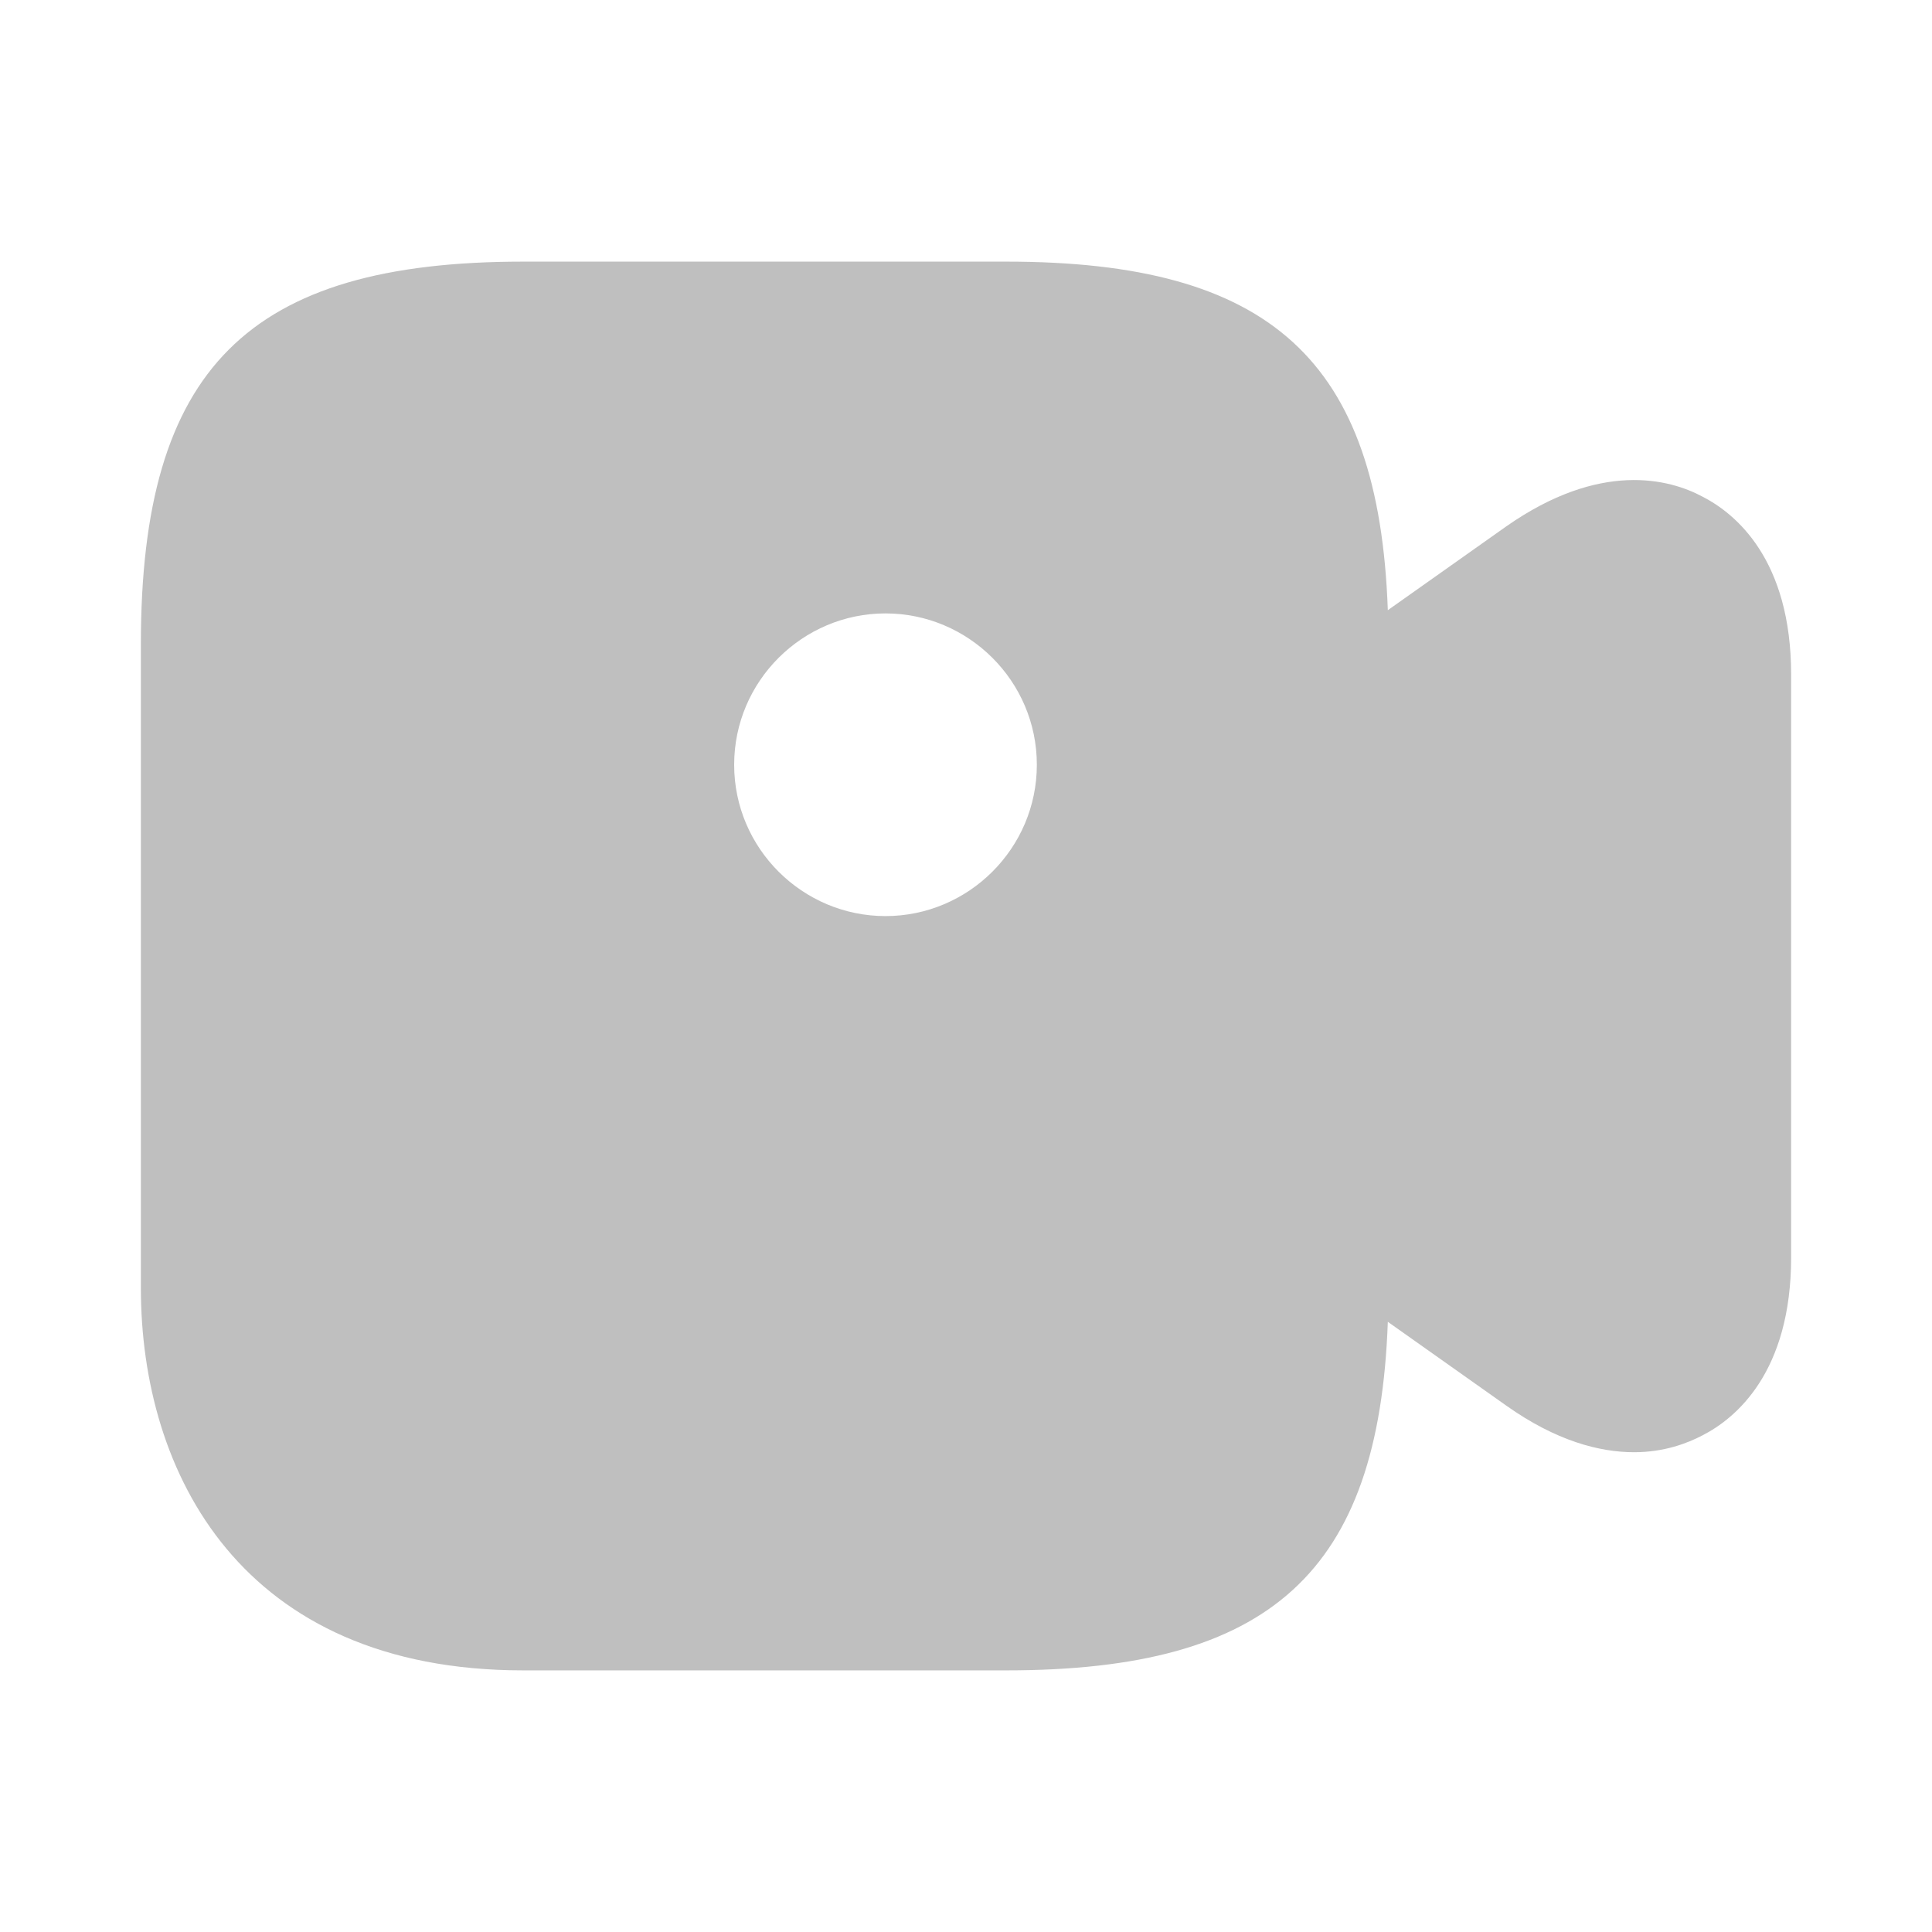
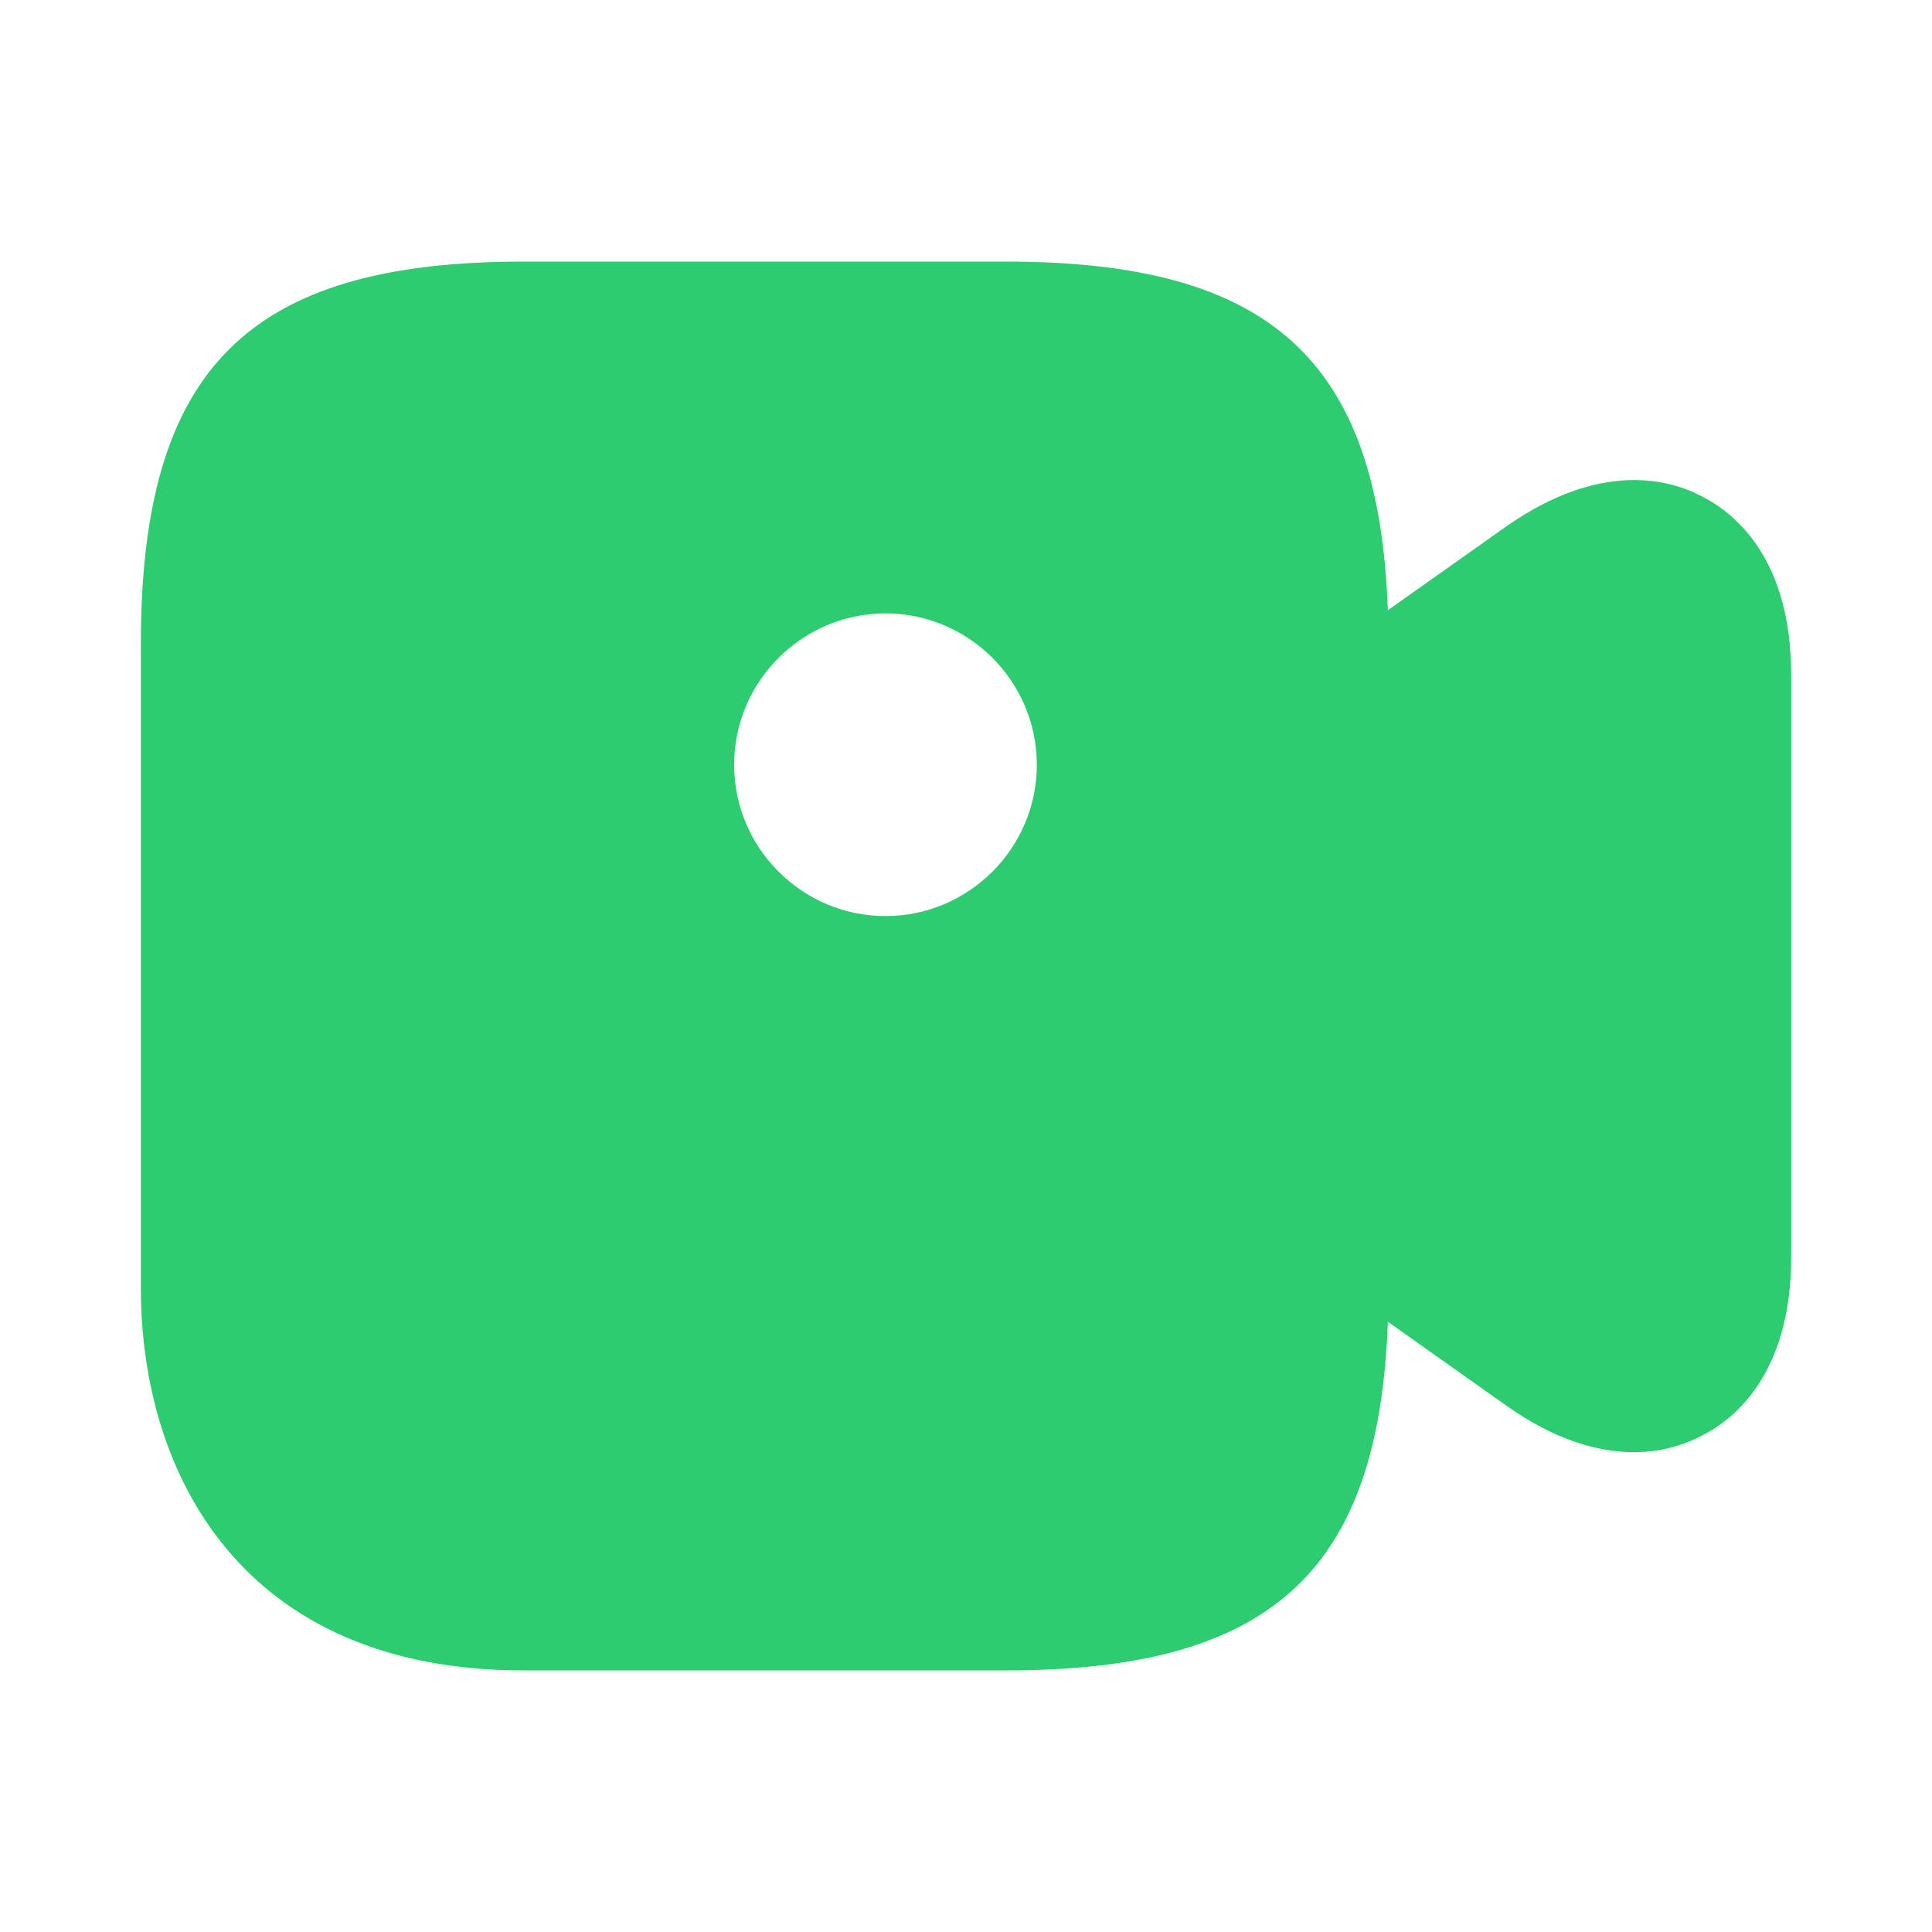
- <svg xmlns="http://www.w3.org/2000/svg" width="24" height="24" viewBox="0 0 24 24" fill="none">
-   <path d="M21.15 6.17C20.74 5.95 19.88 5.72 18.71 6.54L17.24 7.58C17.13 4.47 15.78 3.25 12.5 3.25H6.5C3.08 3.25 1.75 4.58 1.75 8V16C1.75 18.3 3 20.75 6.5 20.75H12.5C15.78 20.75 17.13 19.53 17.24 16.42L18.71 17.46C19.33 17.9 19.87 18.04 20.3 18.04C20.67 18.04 20.96 17.93 21.15 17.83C21.56 17.62 22.25 17.05 22.25 15.62V8.38C22.25 6.95 21.56 6.38 21.15 6.17ZM11 11.38C9.97 11.38 9.12 10.54 9.12 9.5C9.12 8.46 9.97 7.62 11 7.62C12.03 7.62 12.88 8.46 12.88 9.5C12.88 10.54 12.03 11.38 11 11.38Z" fill="#BFBFBF" />
+ <svg xmlns="http://www.w3.org/2000/svg" width="20" height="20" viewBox="0 0 20 20" fill="none">
+   <path d="M17.625 5.142C17.283 4.958 16.567 4.767 15.592 5.45L14.367 6.317C14.275 3.725 13.15 2.708 10.417 2.708H5.417C2.567 2.708 1.458 3.817 1.458 6.667V13.333C1.458 15.25 2.5 17.292 5.417 17.292H10.417C13.15 17.292 14.275 16.275 14.367 13.683L15.592 14.55C16.108 14.917 16.558 15.033 16.917 15.033C17.225 15.033 17.467 14.942 17.625 14.858C17.967 14.683 18.542 14.208 18.542 13.017V6.983C18.542 5.792 17.967 5.317 17.625 5.142ZM9.167 9.483C8.308 9.483 7.6 8.783 7.6 7.917C7.6 7.05 8.308 6.35 9.167 6.35C10.025 6.35 10.733 7.05 10.733 7.917C10.733 8.783 10.025 9.483 9.167 9.483Z" fill="#2ECC71" />
</svg>
